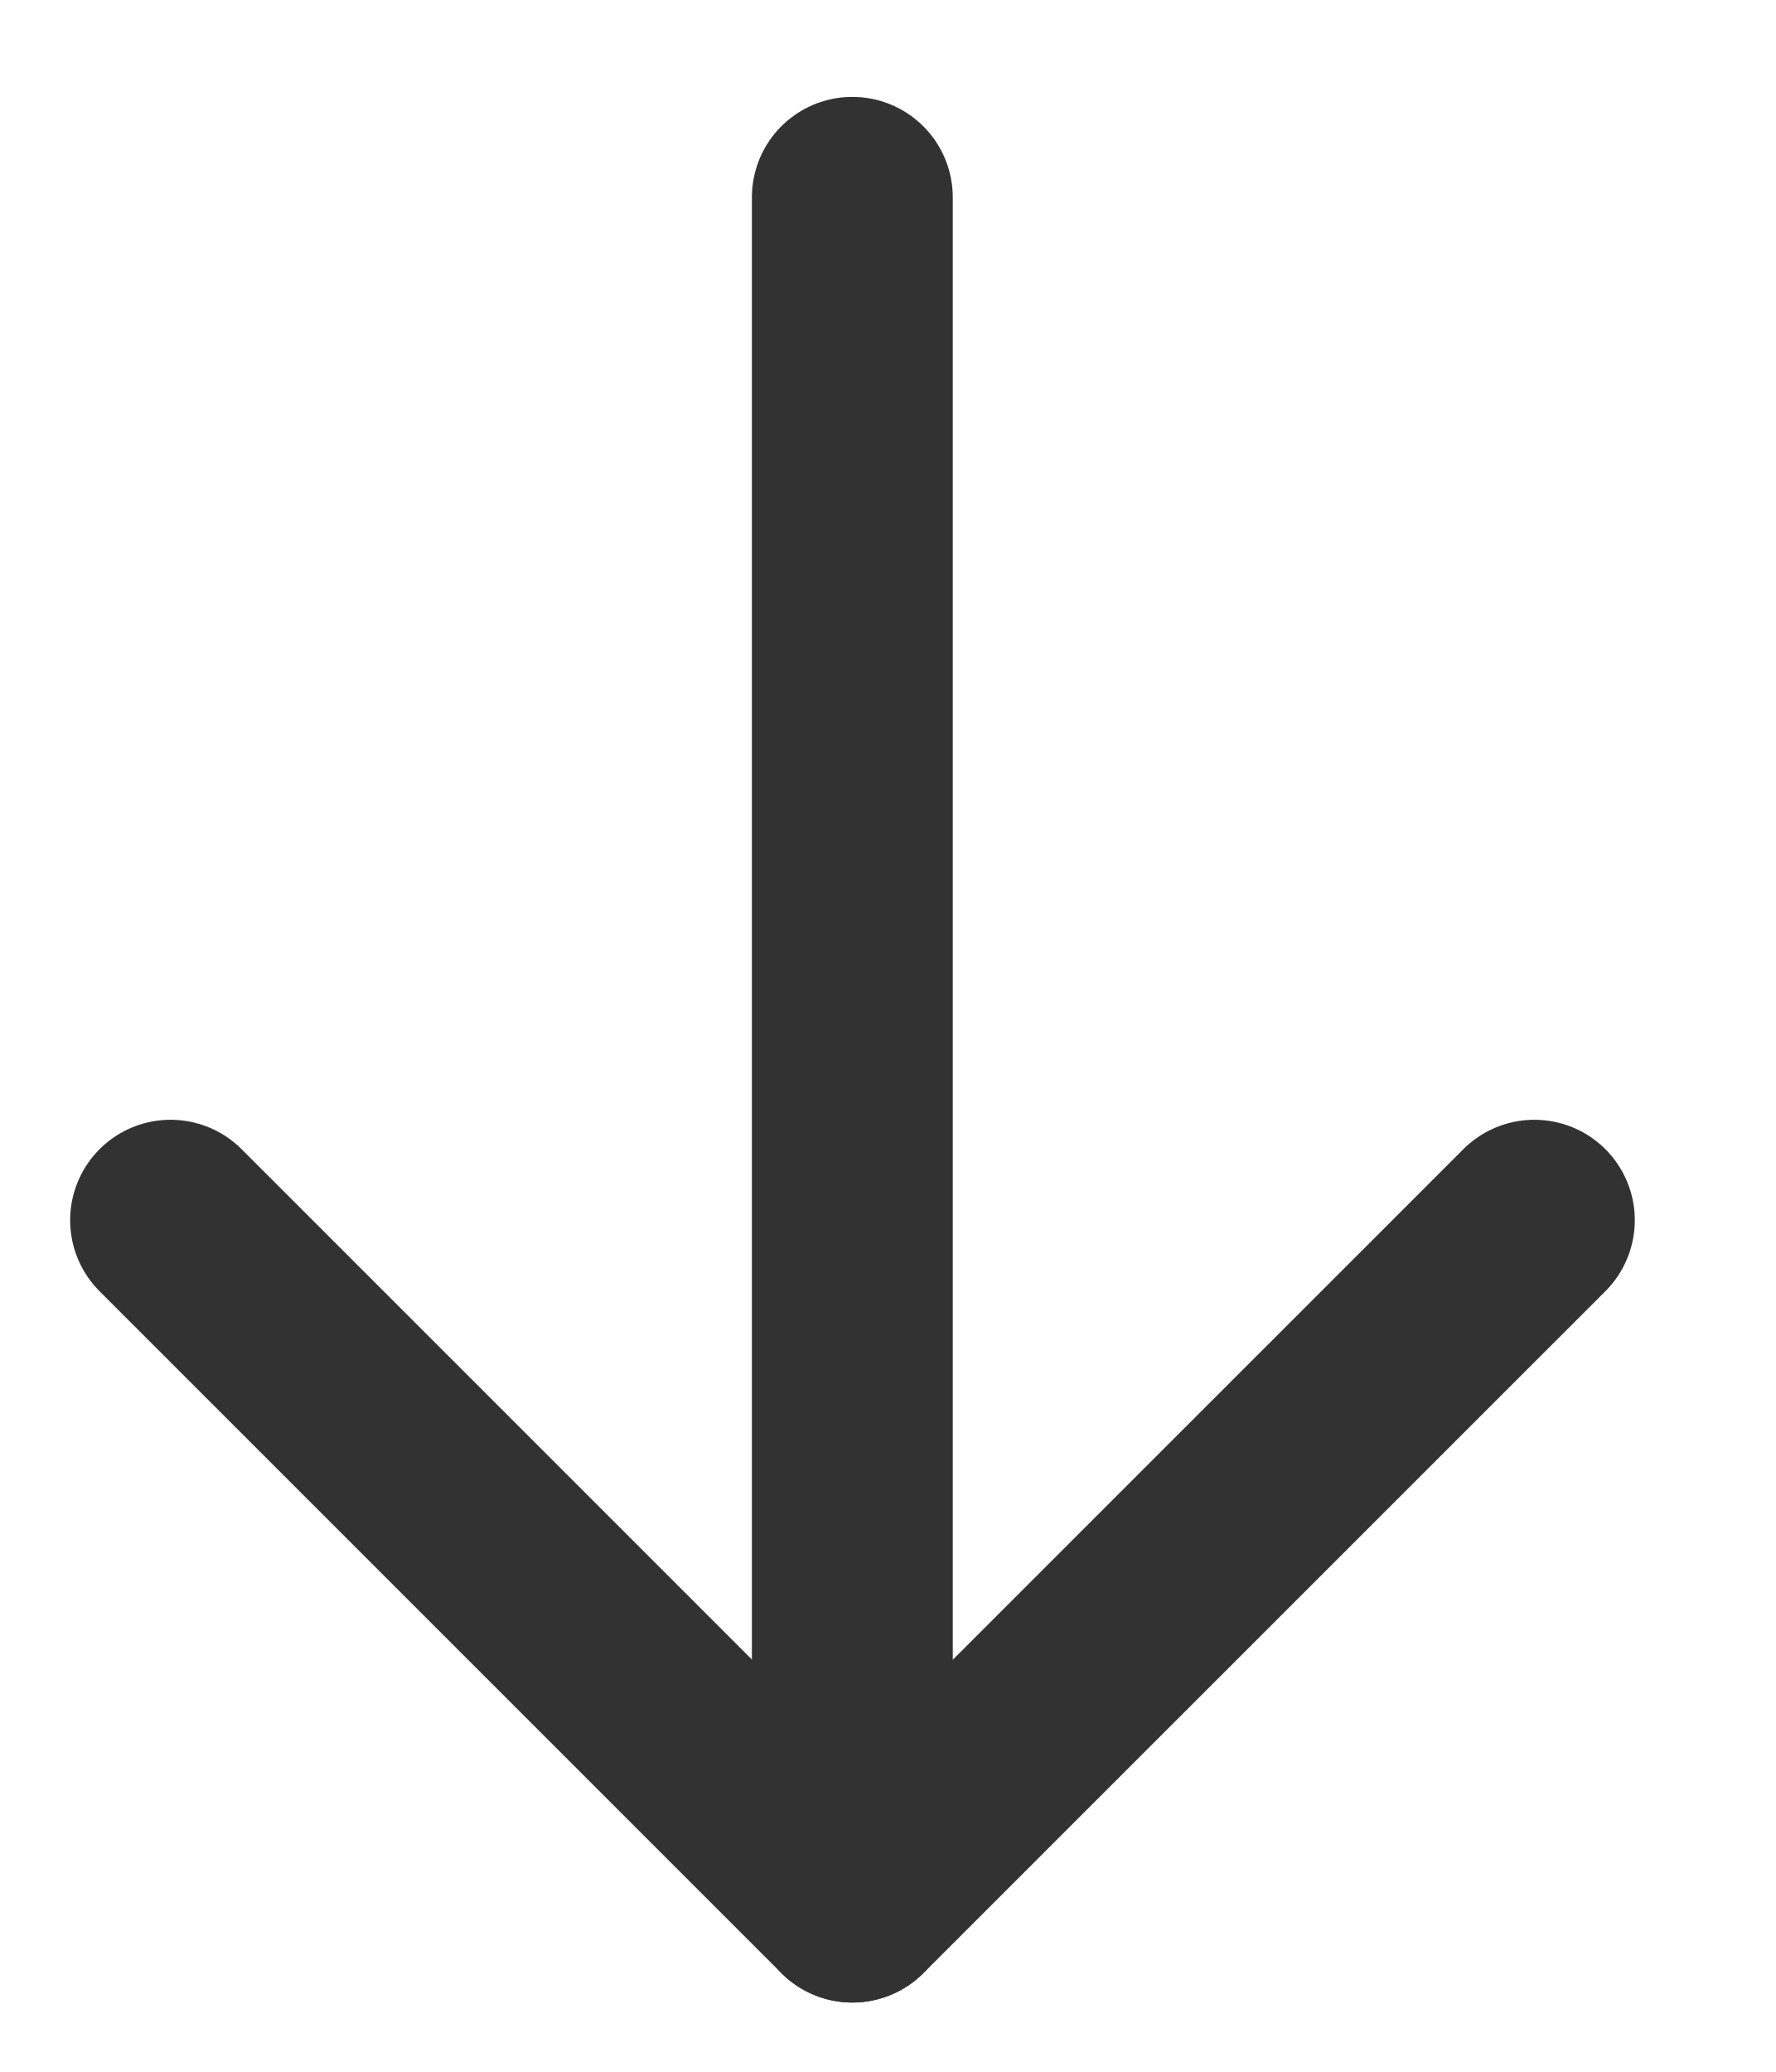
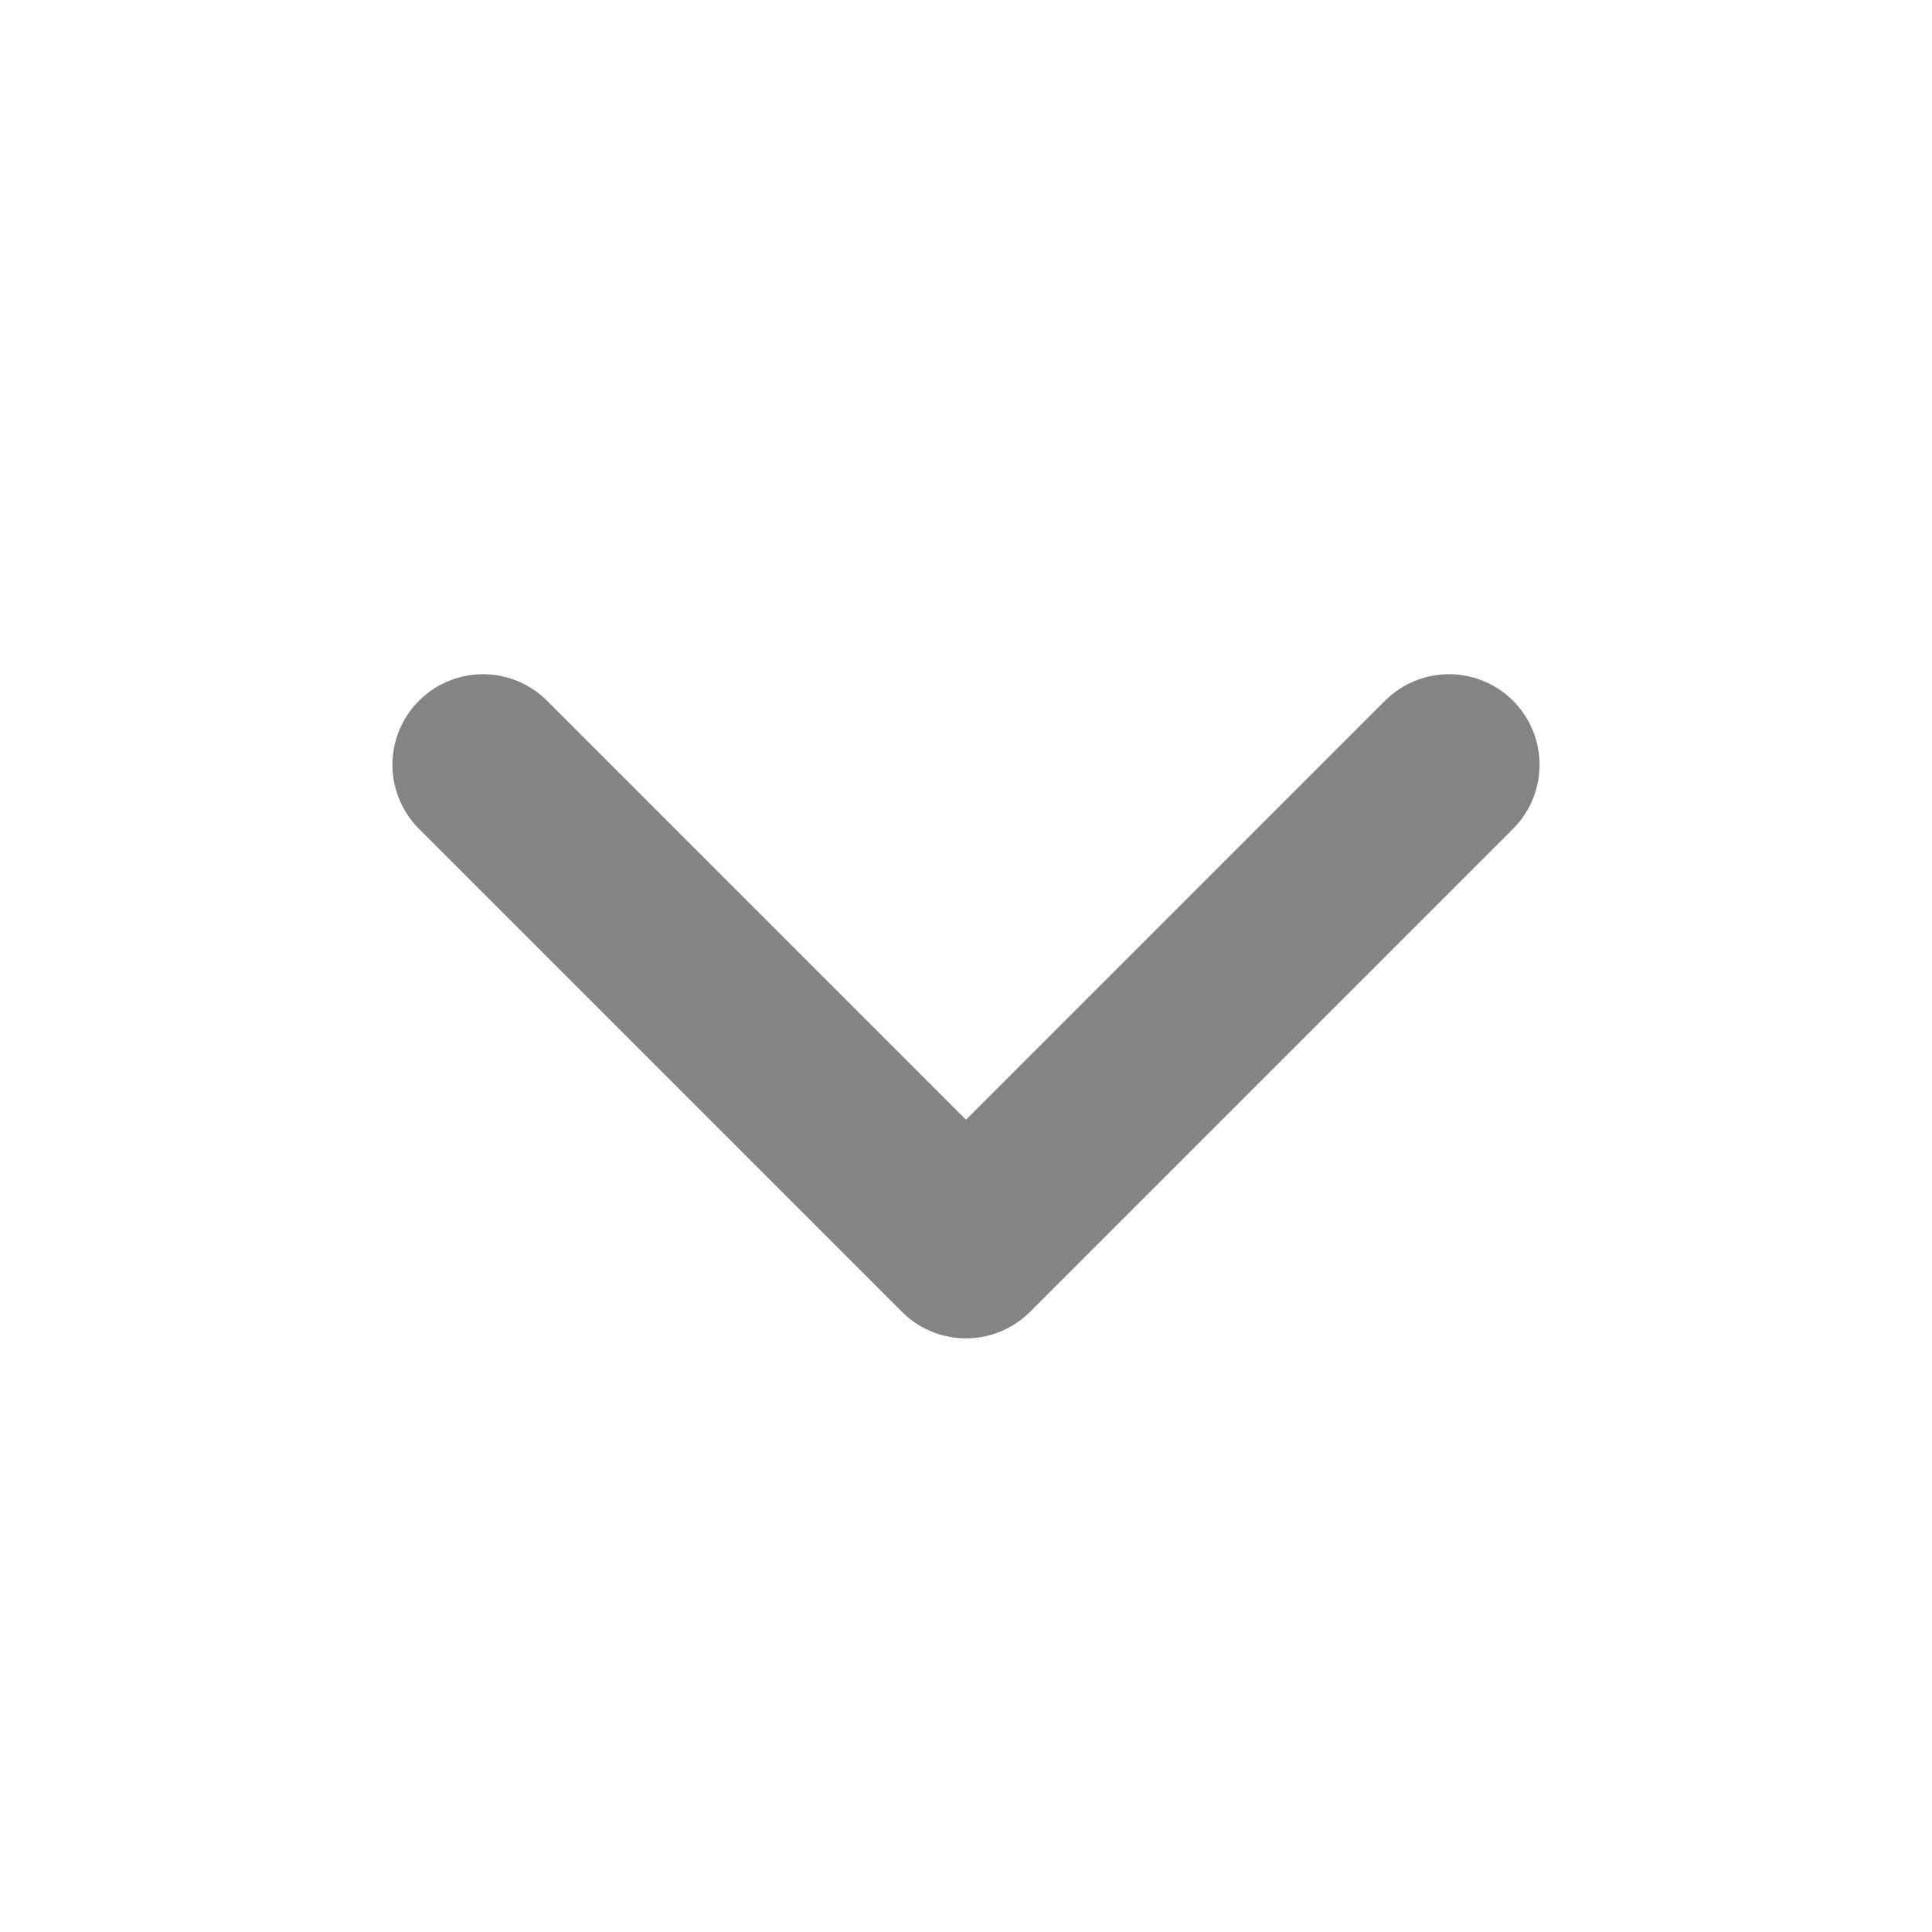
- <svg xmlns="http://www.w3.org/2000/svg" width="18" height="21" viewBox="0 0 18 21" fill="none">
-   <path d="M8.639 2V19.278" stroke="#323232" stroke-width="2.036" stroke-linecap="round" stroke-linejoin="round" />
-   <path d="M1.729 12.367L8.64 19.278L15.552 12.367" stroke="#323232" stroke-width="2.036" stroke-linecap="round" stroke-linejoin="round" />
+ <svg xmlns="http://www.w3.org/2000/svg" width="20" height="20" viewBox="0 0 20 20" fill="none">
+   <path d="M15 7.917L10 12.917L5 7.917" stroke="#323232" stroke-opacity="0.6" stroke-width="1.875" stroke-linecap="round" stroke-linejoin="round" />
</svg>
